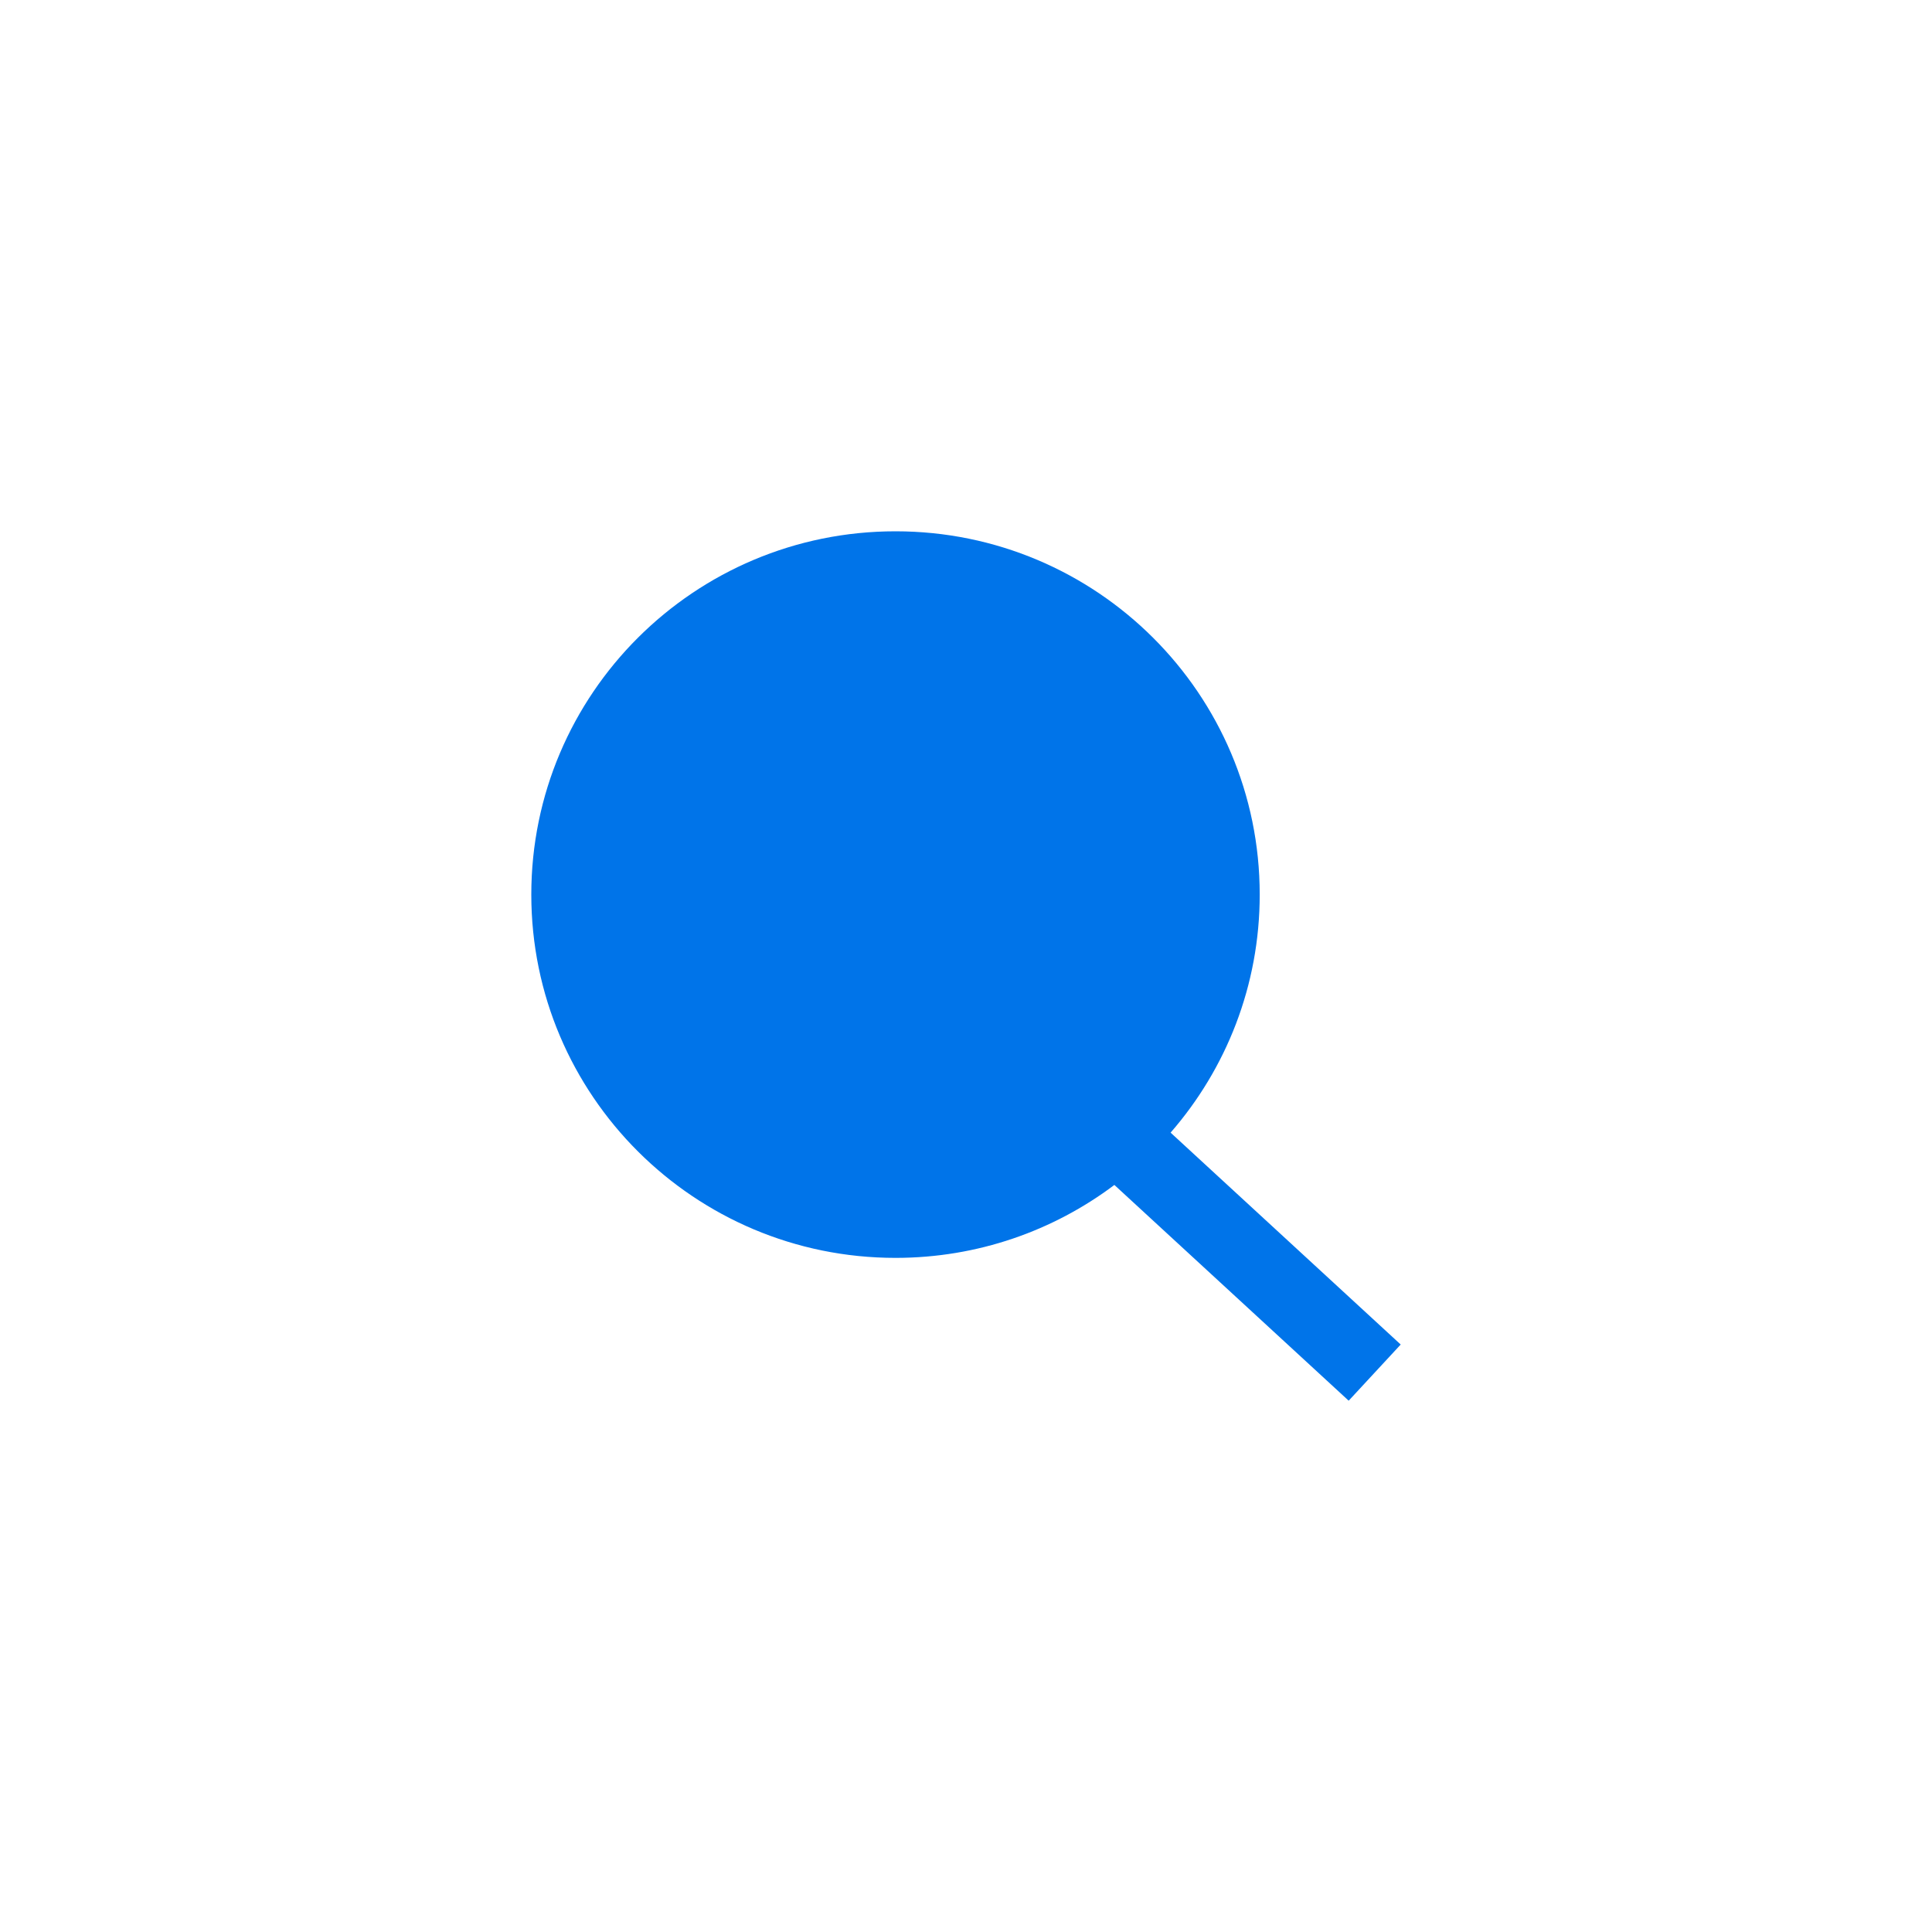
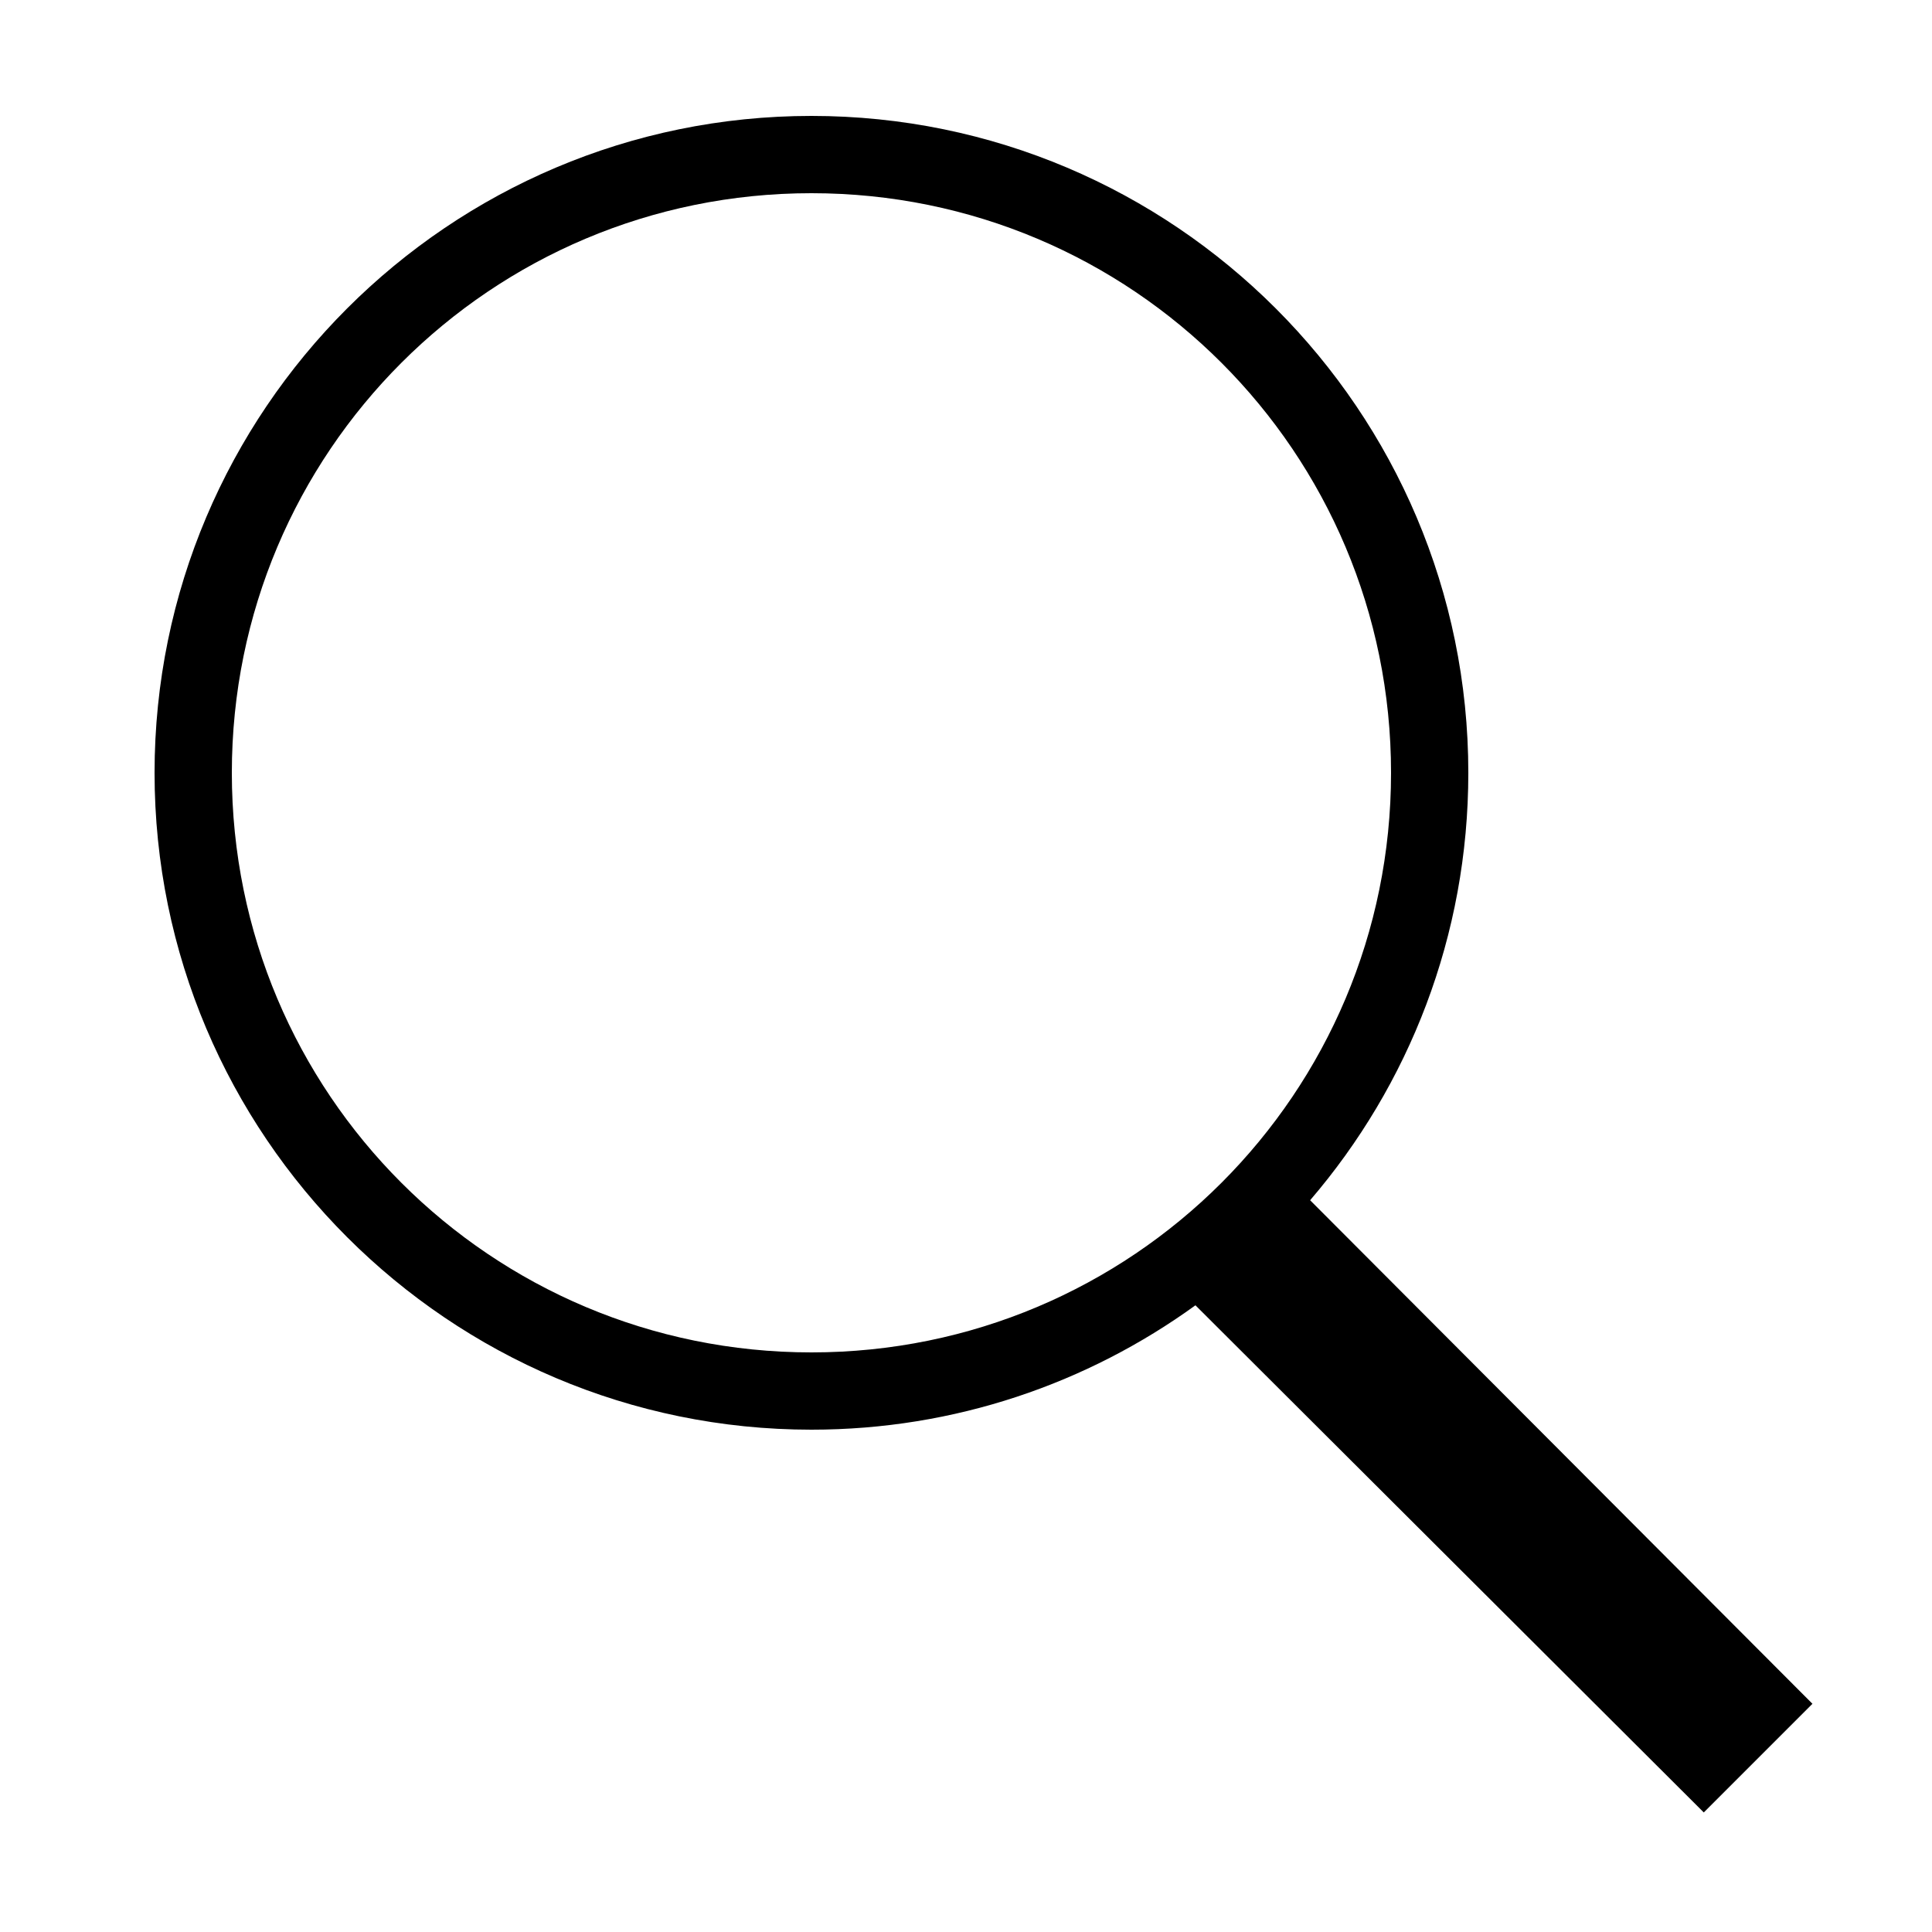
- <svg xmlns="http://www.w3.org/2000/svg" width="40" height="40" viewBox="0 0 40 40" fill="none">
-   <path fillRule="evenodd" clip-rule="evenodd" d="M23.072 24.533C21.811 25.481 20.241 26.043 18.54 26.043C14.376 26.043 11 22.675 11 18.521C11 14.367 14.376 11 18.54 11C22.705 11 26.081 14.367 26.081 18.521C26.081 20.407 25.385 22.13 24.236 23.45L29 27.837L27.923 29L23.072 24.533ZM24.493 18.521C24.493 21.801 21.828 24.459 18.54 24.459C15.253 24.459 12.587 21.801 12.587 18.521C12.587 15.242 15.253 12.584 18.54 12.584C21.828 12.584 24.493 15.242 24.493 18.521Z" fill="#0074E9" />
+ <svg xmlns="http://www.w3.org/2000/svg" x="0px" y="0px" width="100" height="100" viewBox="0 0 50 50">
+   <path d="M 21 3 C 11.621 3 4 10.621 4 20 C 4 29.379 11.621 37 21 37 C 24.711 37 28.141 35.805 30.938 33.781 L 44.094 46.906 L 46.906 44.094 L 33.906 31.062 C 36.461 28.086 38 24.223 38 20 C 38 10.621 30.379 3 21 3 Z M 21 5 C 29.297 5 36 11.703 36 20 C 36 28.297 29.297 35 21 35 C 12.703 35 6 28.297 6 20 C 6 11.703 12.703 5 21 5 Z" />
</svg>
